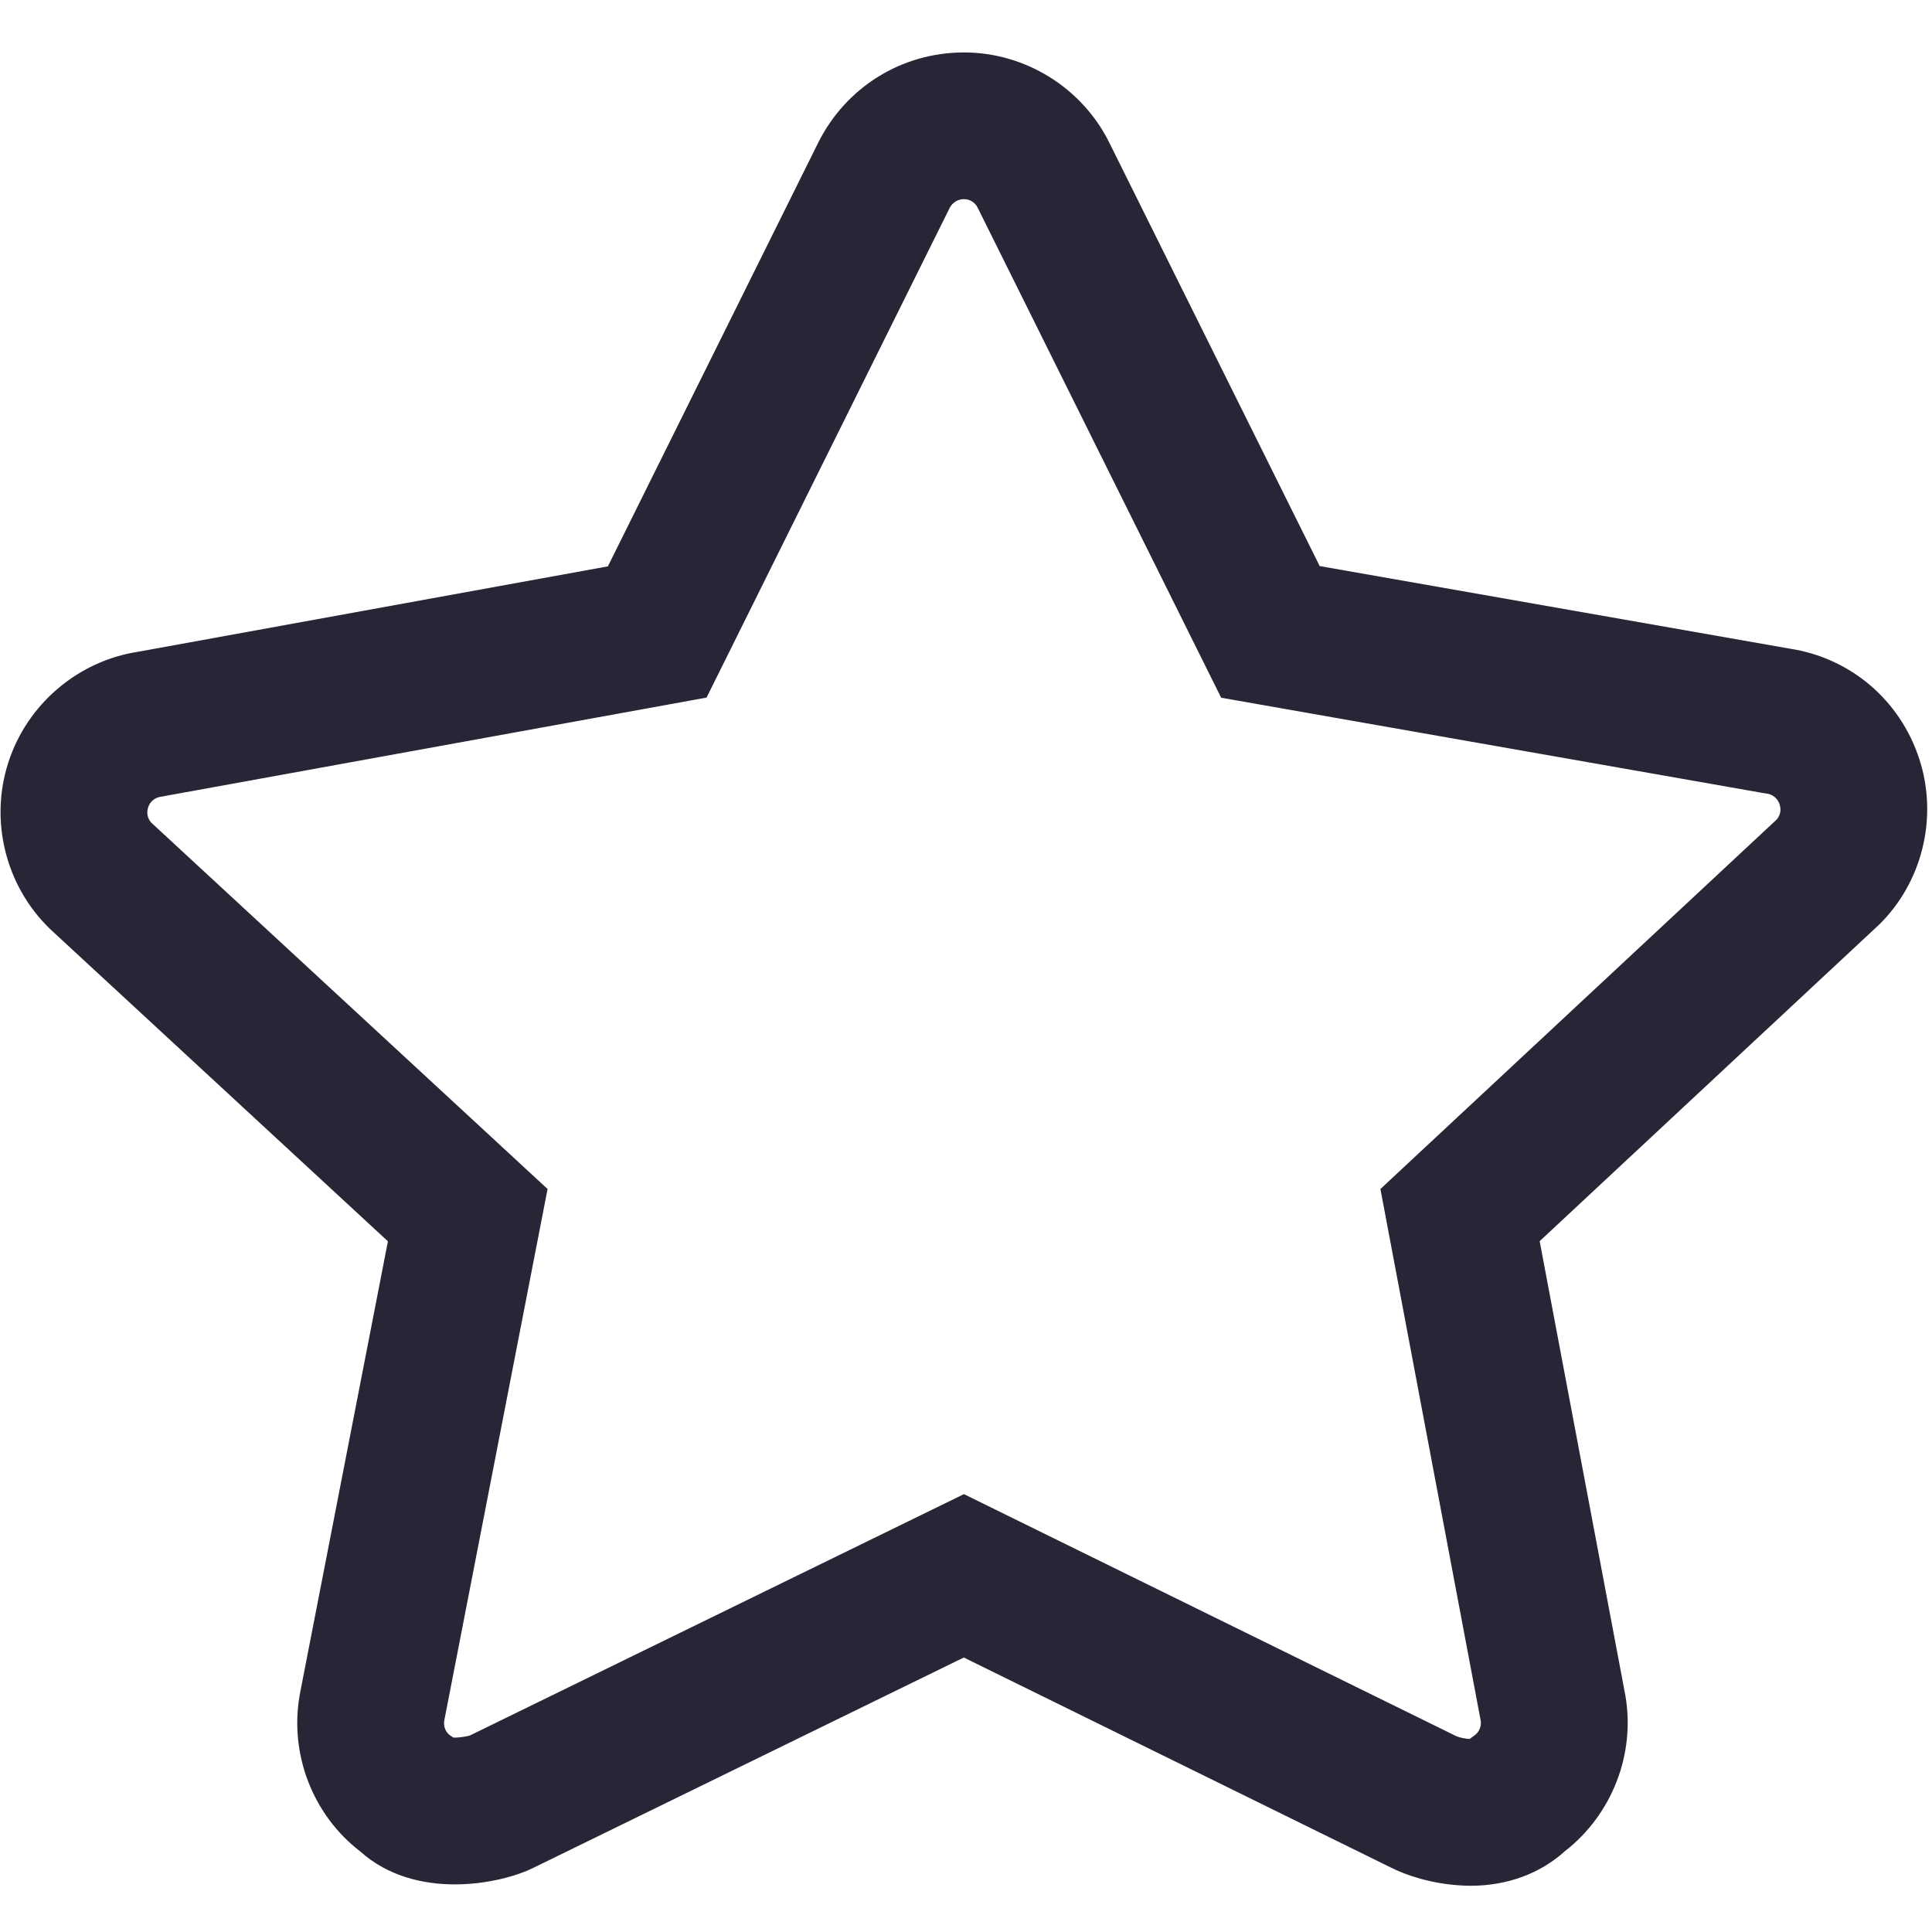
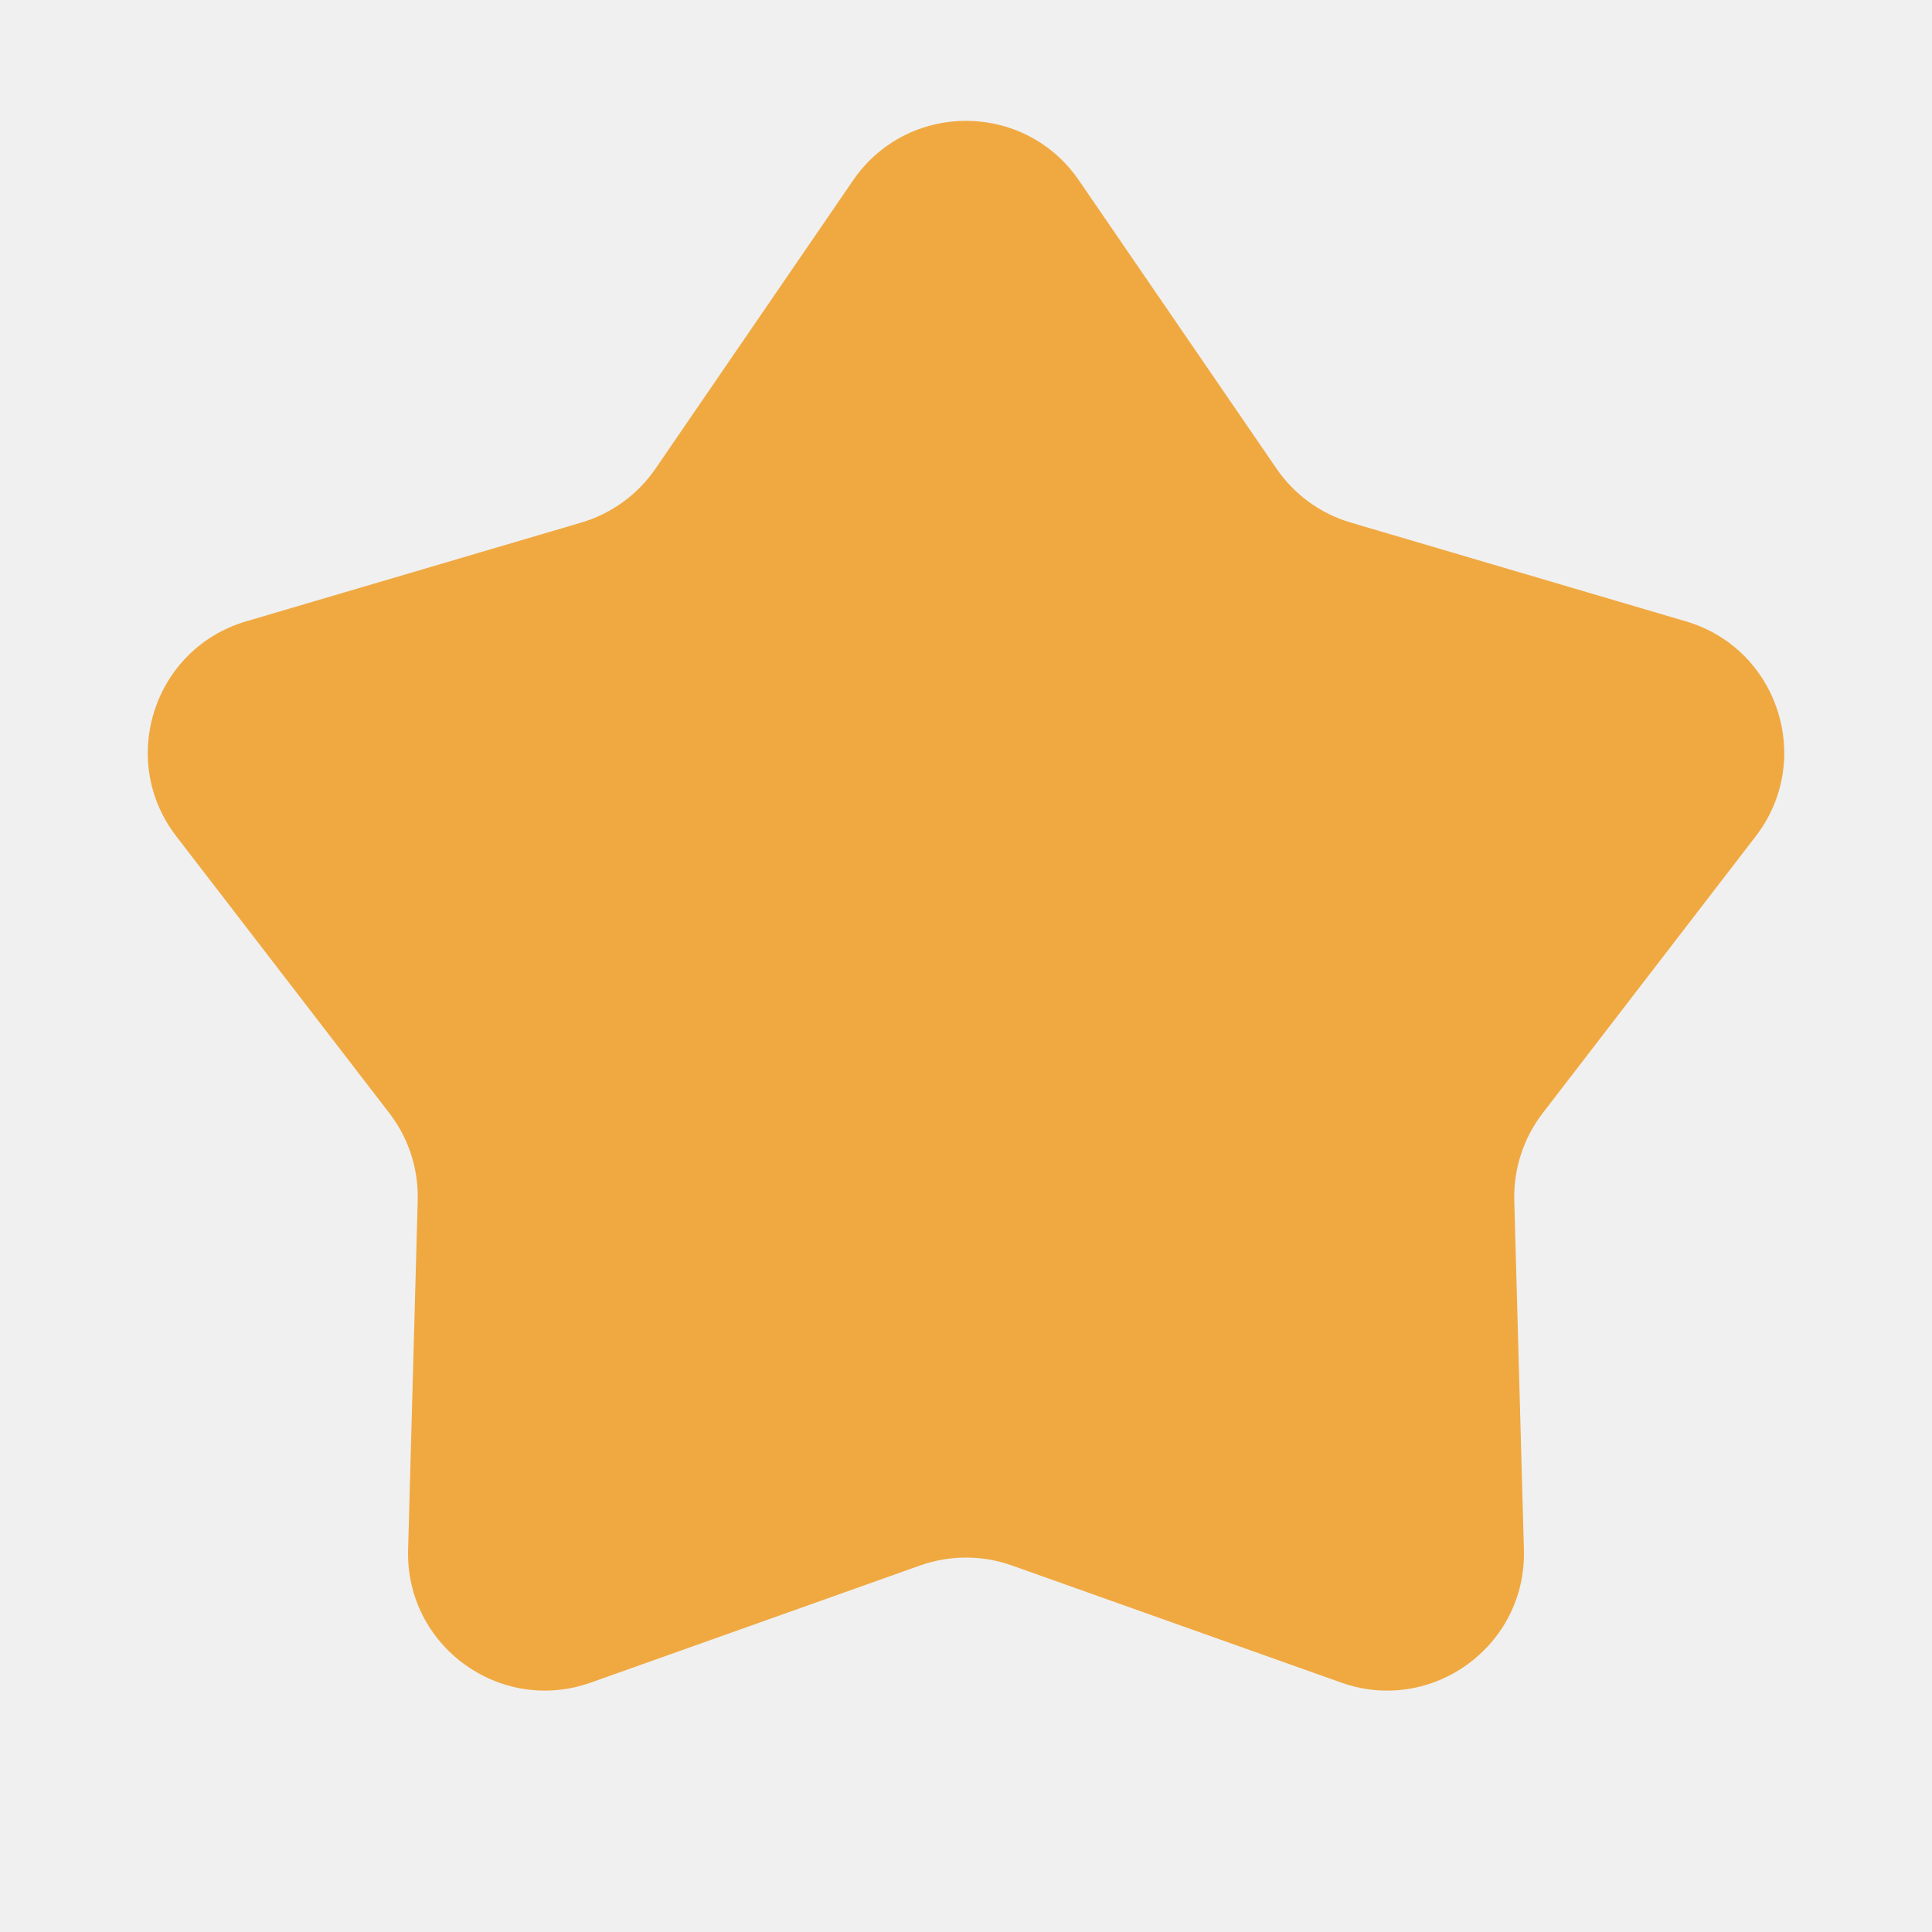
- <svg xmlns="http://www.w3.org/2000/svg" width="14" height="14" viewBox="0 0 14 14" fill="none">
-   <rect width="14" height="14" fill="#F5F5F5" />
-   <g id="Frame 2147227269">
-     <rect width="8125" height="2850" transform="translate(-1504 -621)" fill="white" />
-     <g id="Group 2147227680">
-       <g id="Group 2147227639">
-         <g id="Group 2147227638">
-           <g id="Frame" clip-path="url(#clip0_88_118293)">
-             <path id="Vector" d="M10.655 13.665C10.63 13.665 10.604 13.664 10.579 13.662C10.372 13.65 10.187 13.588 10.079 13.533L6.984 12.011L3.867 13.534C3.629 13.653 3.013 13.777 2.61 13.416C2.269 13.154 2.097 12.716 2.171 12.287L2.173 12.275L2.811 8.995L0.365 6.734L0.36 6.729C0.04 6.419 -0.077 5.946 0.061 5.523C0.197 5.103 0.564 4.79 1 4.723L4.405 4.104L5.929 1.034C6.131 0.63 6.536 0.38 6.985 0.38C7.43 0.38 7.843 0.637 8.039 1.035L9.563 4.102L12.967 4.7C13.409 4.767 13.769 5.073 13.908 5.5C14.046 5.924 13.93 6.397 13.611 6.706L13.603 6.713L11.157 8.994L11.778 12.286C11.852 12.712 11.68 13.151 11.339 13.415C11.159 13.578 10.92 13.665 10.655 13.665ZM10.555 12.582C10.58 12.592 10.622 12.6 10.65 12.601L10.65 12.601L10.685 12.575C10.718 12.552 10.736 12.51 10.73 12.47L10.003 8.616L12.872 5.941C12.9 5.912 12.909 5.87 12.896 5.831L12.896 5.829C12.882 5.787 12.848 5.758 12.806 5.751L12.79 5.749L8.849 5.056L7.084 1.504C7.066 1.467 7.027 1.443 6.985 1.443C6.941 1.443 6.901 1.468 6.881 1.508L5.12 5.055L1.163 5.774C1.122 5.78 1.087 5.809 1.074 5.849L1.073 5.853C1.06 5.891 1.07 5.934 1.098 5.963L3.968 8.616L3.219 12.47C3.213 12.511 3.229 12.552 3.26 12.574L3.285 12.591C3.32 12.593 3.374 12.585 3.405 12.576L6.985 10.827L10.555 12.582Z" fill="#272636" />
-           </g>
-         </g>
-       </g>
-     </g>
-   </g>
-   <defs>
-     <clipPath id="clip0_88_118293">
-       <rect width="14" height="14" fill="white" />
-     </clipPath>
-   </defs>
+ <svg xmlns="http://www.w3.org/2000/svg" width="48" height="48" viewBox="0 0 48 48" fill="none">
+   <path d="M21.194 4.482C22.545 2.51 25.455 2.51 26.806 4.482L31.715 11.643C32.157 12.289 32.808 12.762 33.559 12.983L41.887 15.438C44.18 16.114 45.079 18.882 43.621 20.776L38.327 27.657C37.85 28.277 37.601 29.043 37.622 29.825L37.861 38.504C37.927 40.894 35.573 42.604 33.321 41.803L25.14 38.894C24.403 38.632 23.598 38.632 22.86 38.894L14.68 41.803C12.428 42.604 10.074 40.894 10.139 38.504L10.378 29.825C10.4 29.043 10.151 28.277 9.674 27.657L4.379 20.776C2.921 18.882 3.821 16.114 6.113 15.438L14.441 12.983C15.192 12.762 15.843 12.289 16.286 11.643L21.194 4.482Z" fill="#F0A941" />
</svg>
